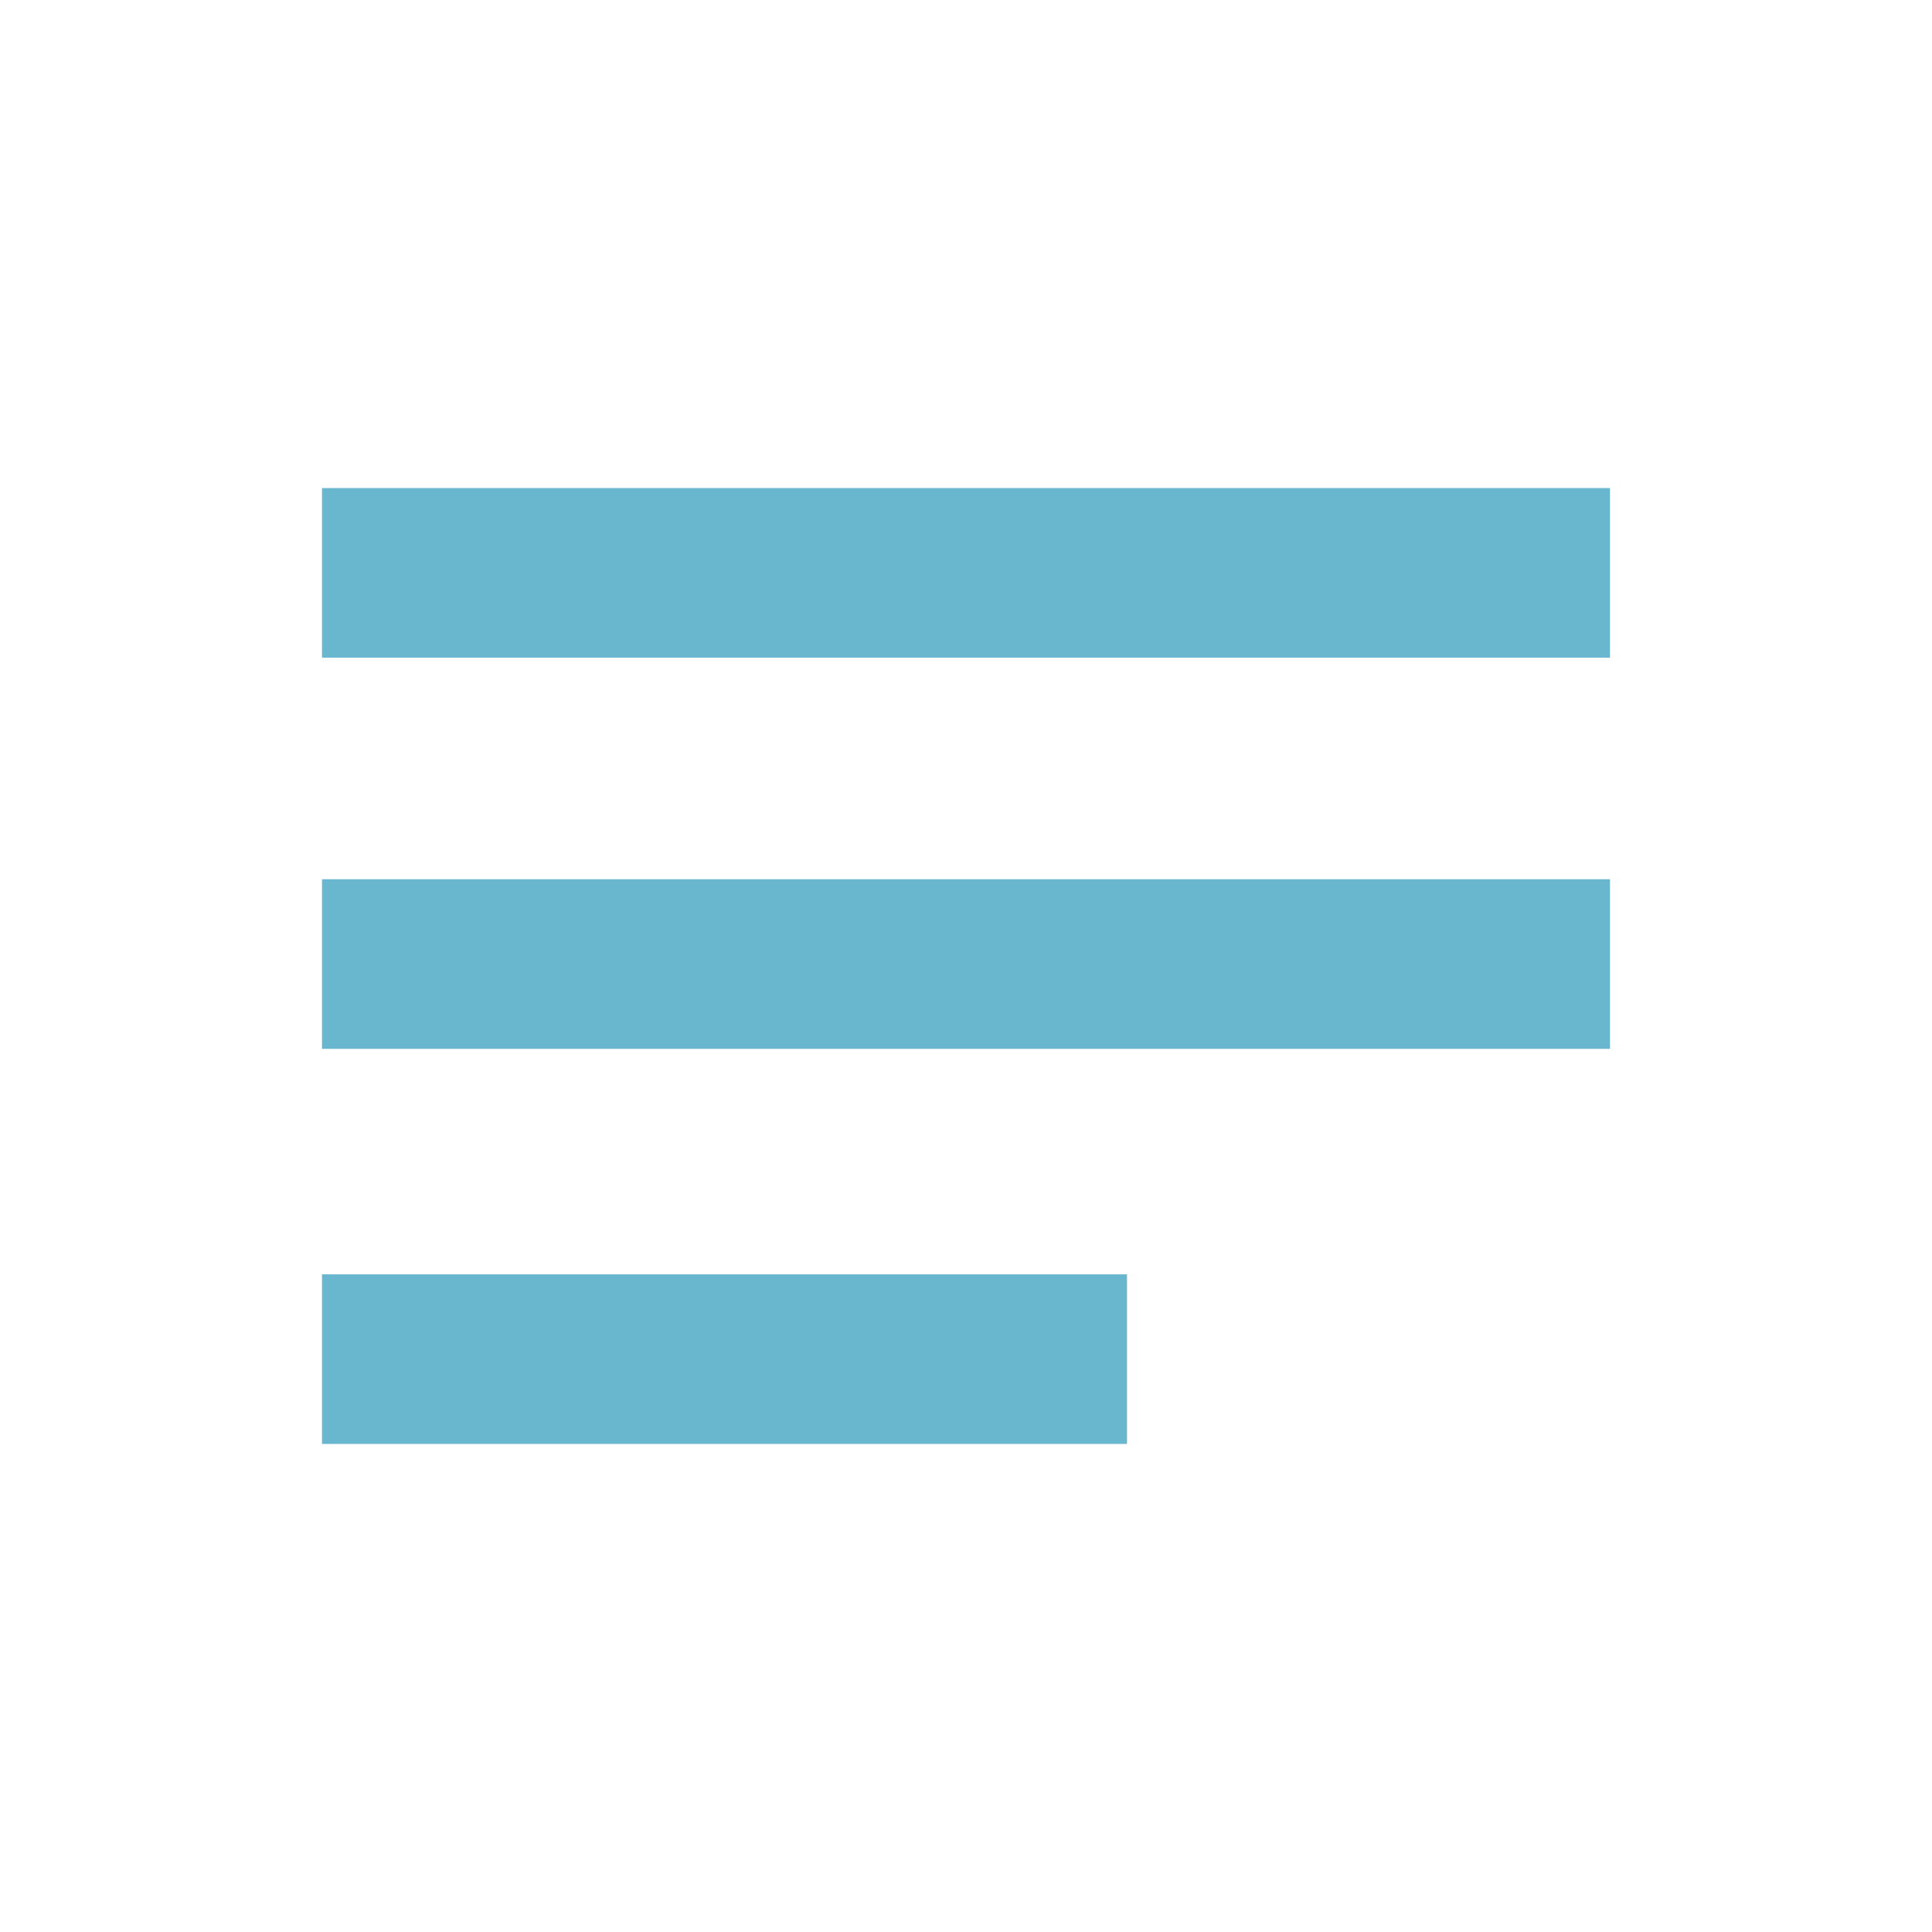
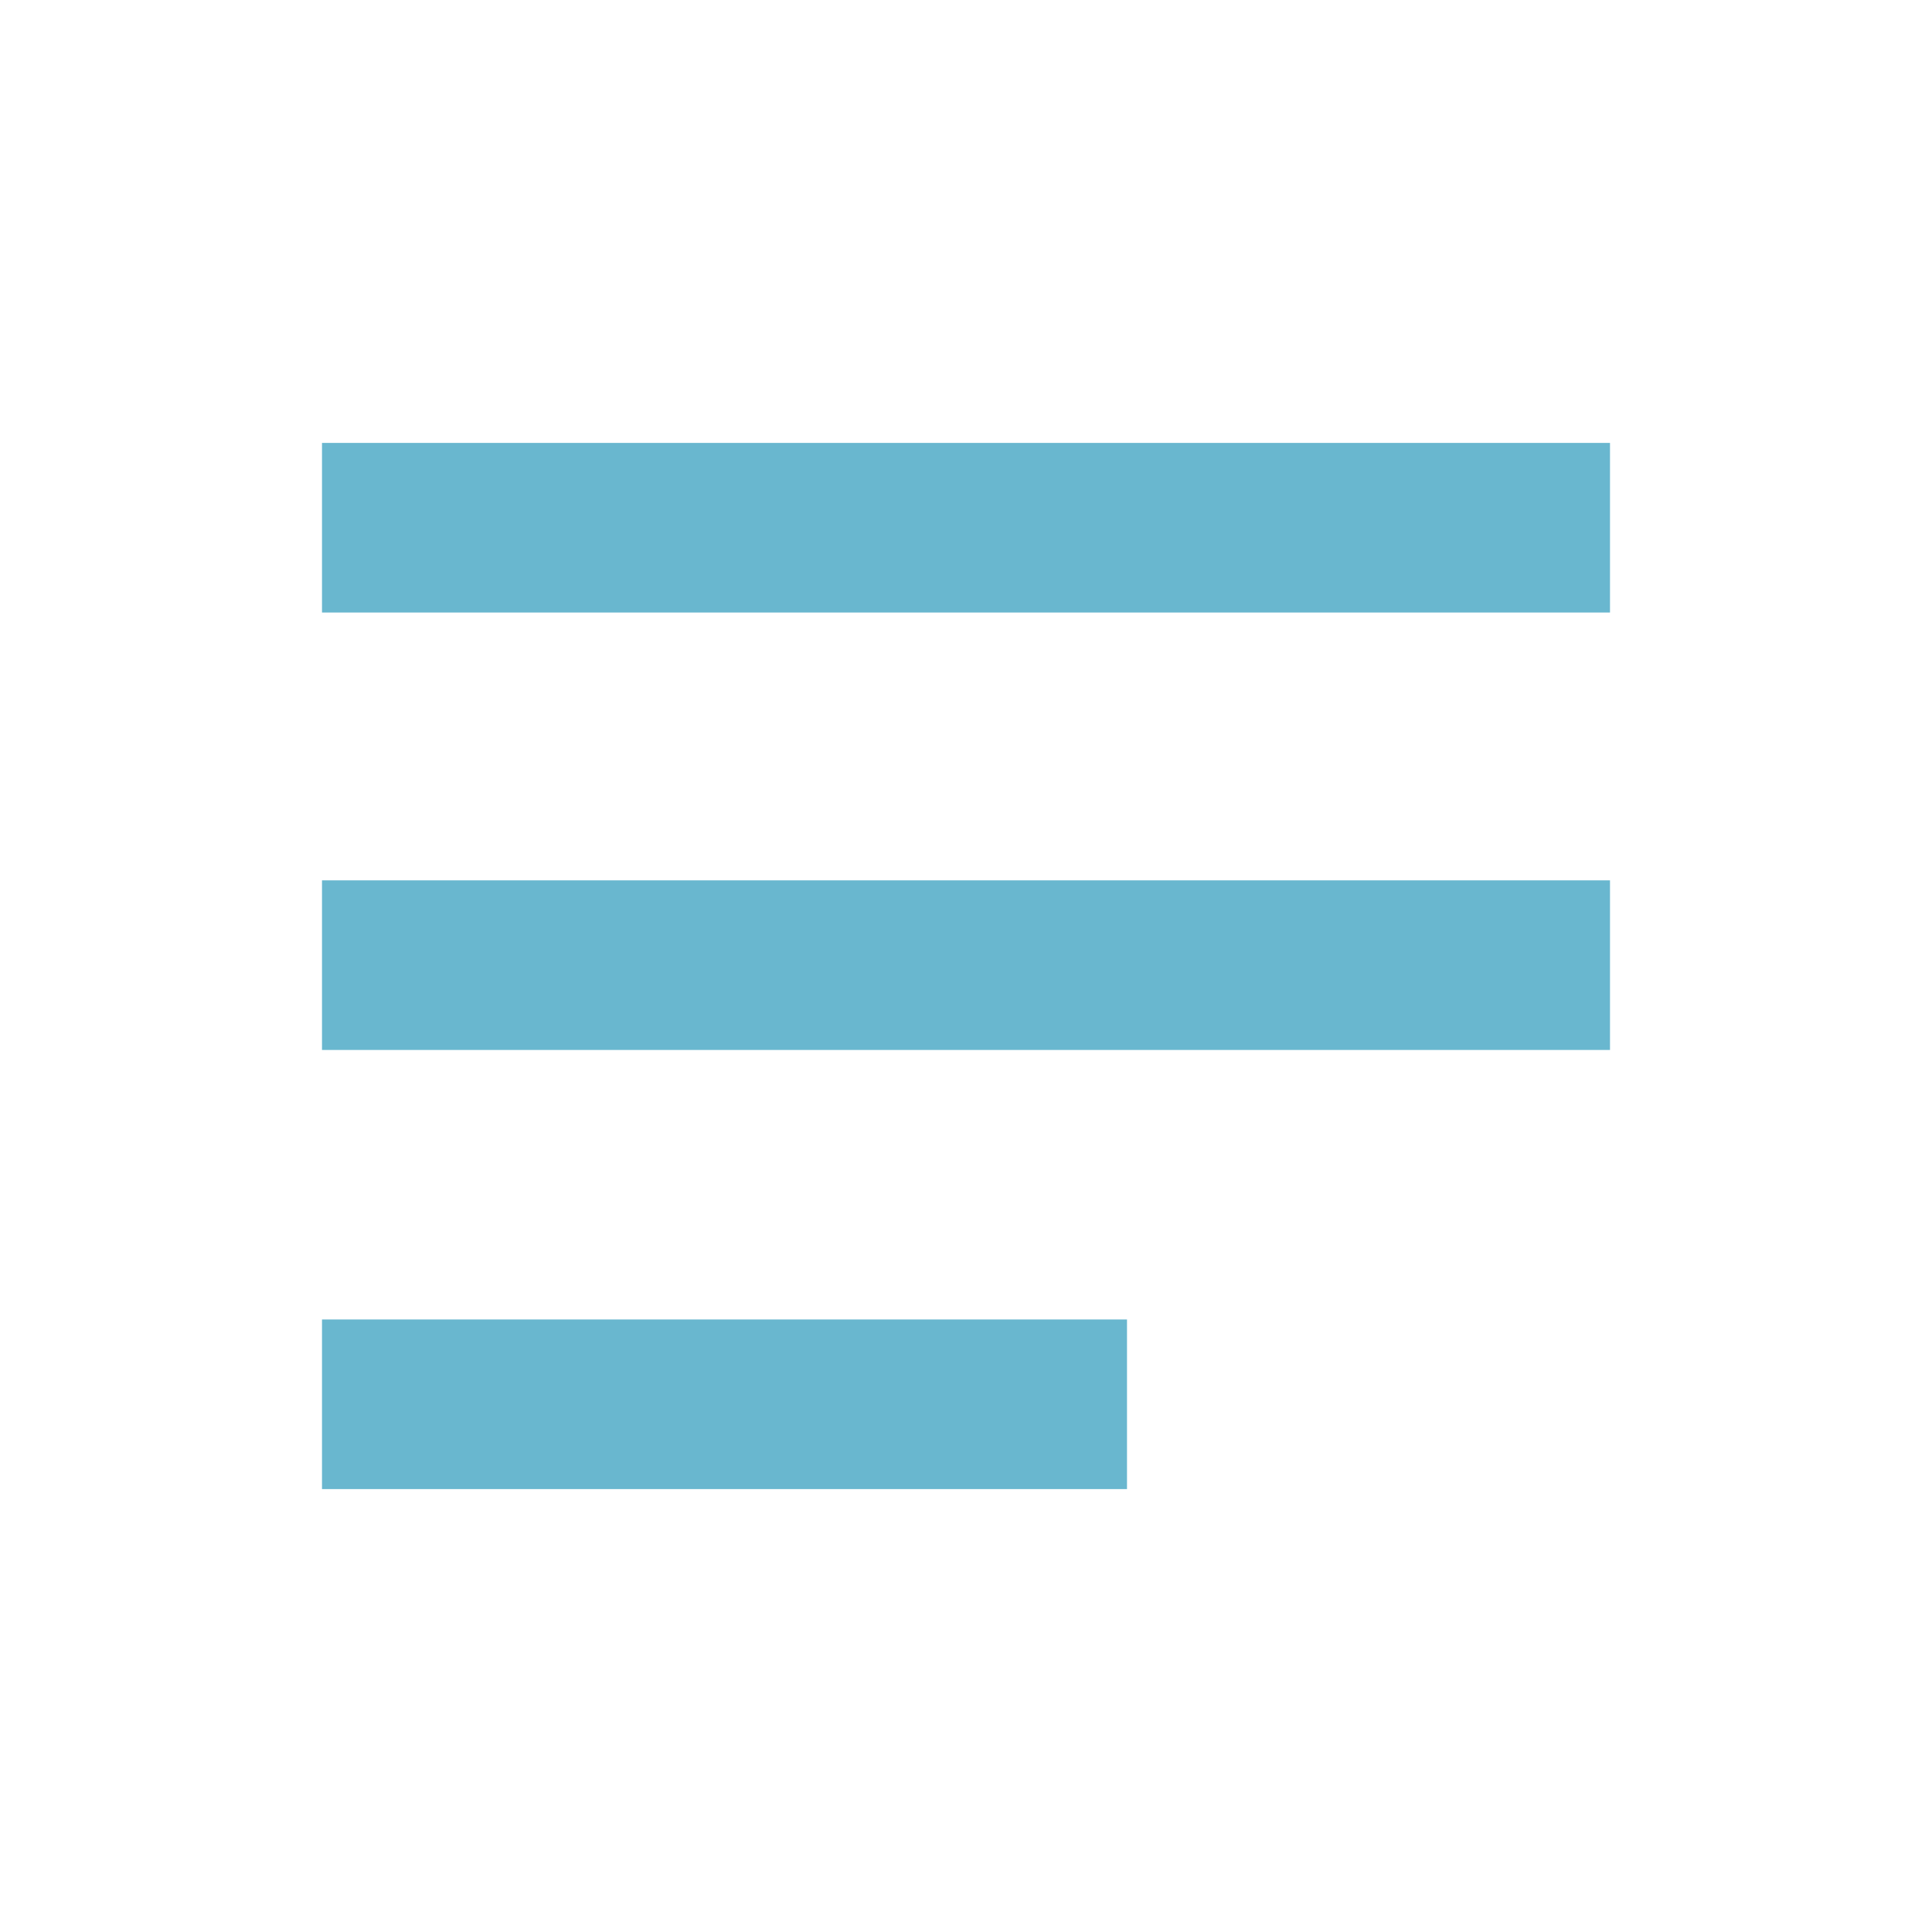
<svg xmlns="http://www.w3.org/2000/svg" height="28" width="28" viewBox="0 0 24 24">
-   <path d="m14 15.83h-10v2.107h10zm-10-2.801h16v-2.107h-16zm0-6.966v2.107h16v-2.107z" fill="#69b7cf" />
+   <path d="M 14,16.391 H 4 v 2.107 H 14 Z M 4,13.043 h 16 v -2.107 H 4 Z M 4,5.502 v 2.107 h 16 v -2.107 z" fill="#69b7cf" />
  <path d="M0 0h24v24H0z" fill="none" />
</svg>
